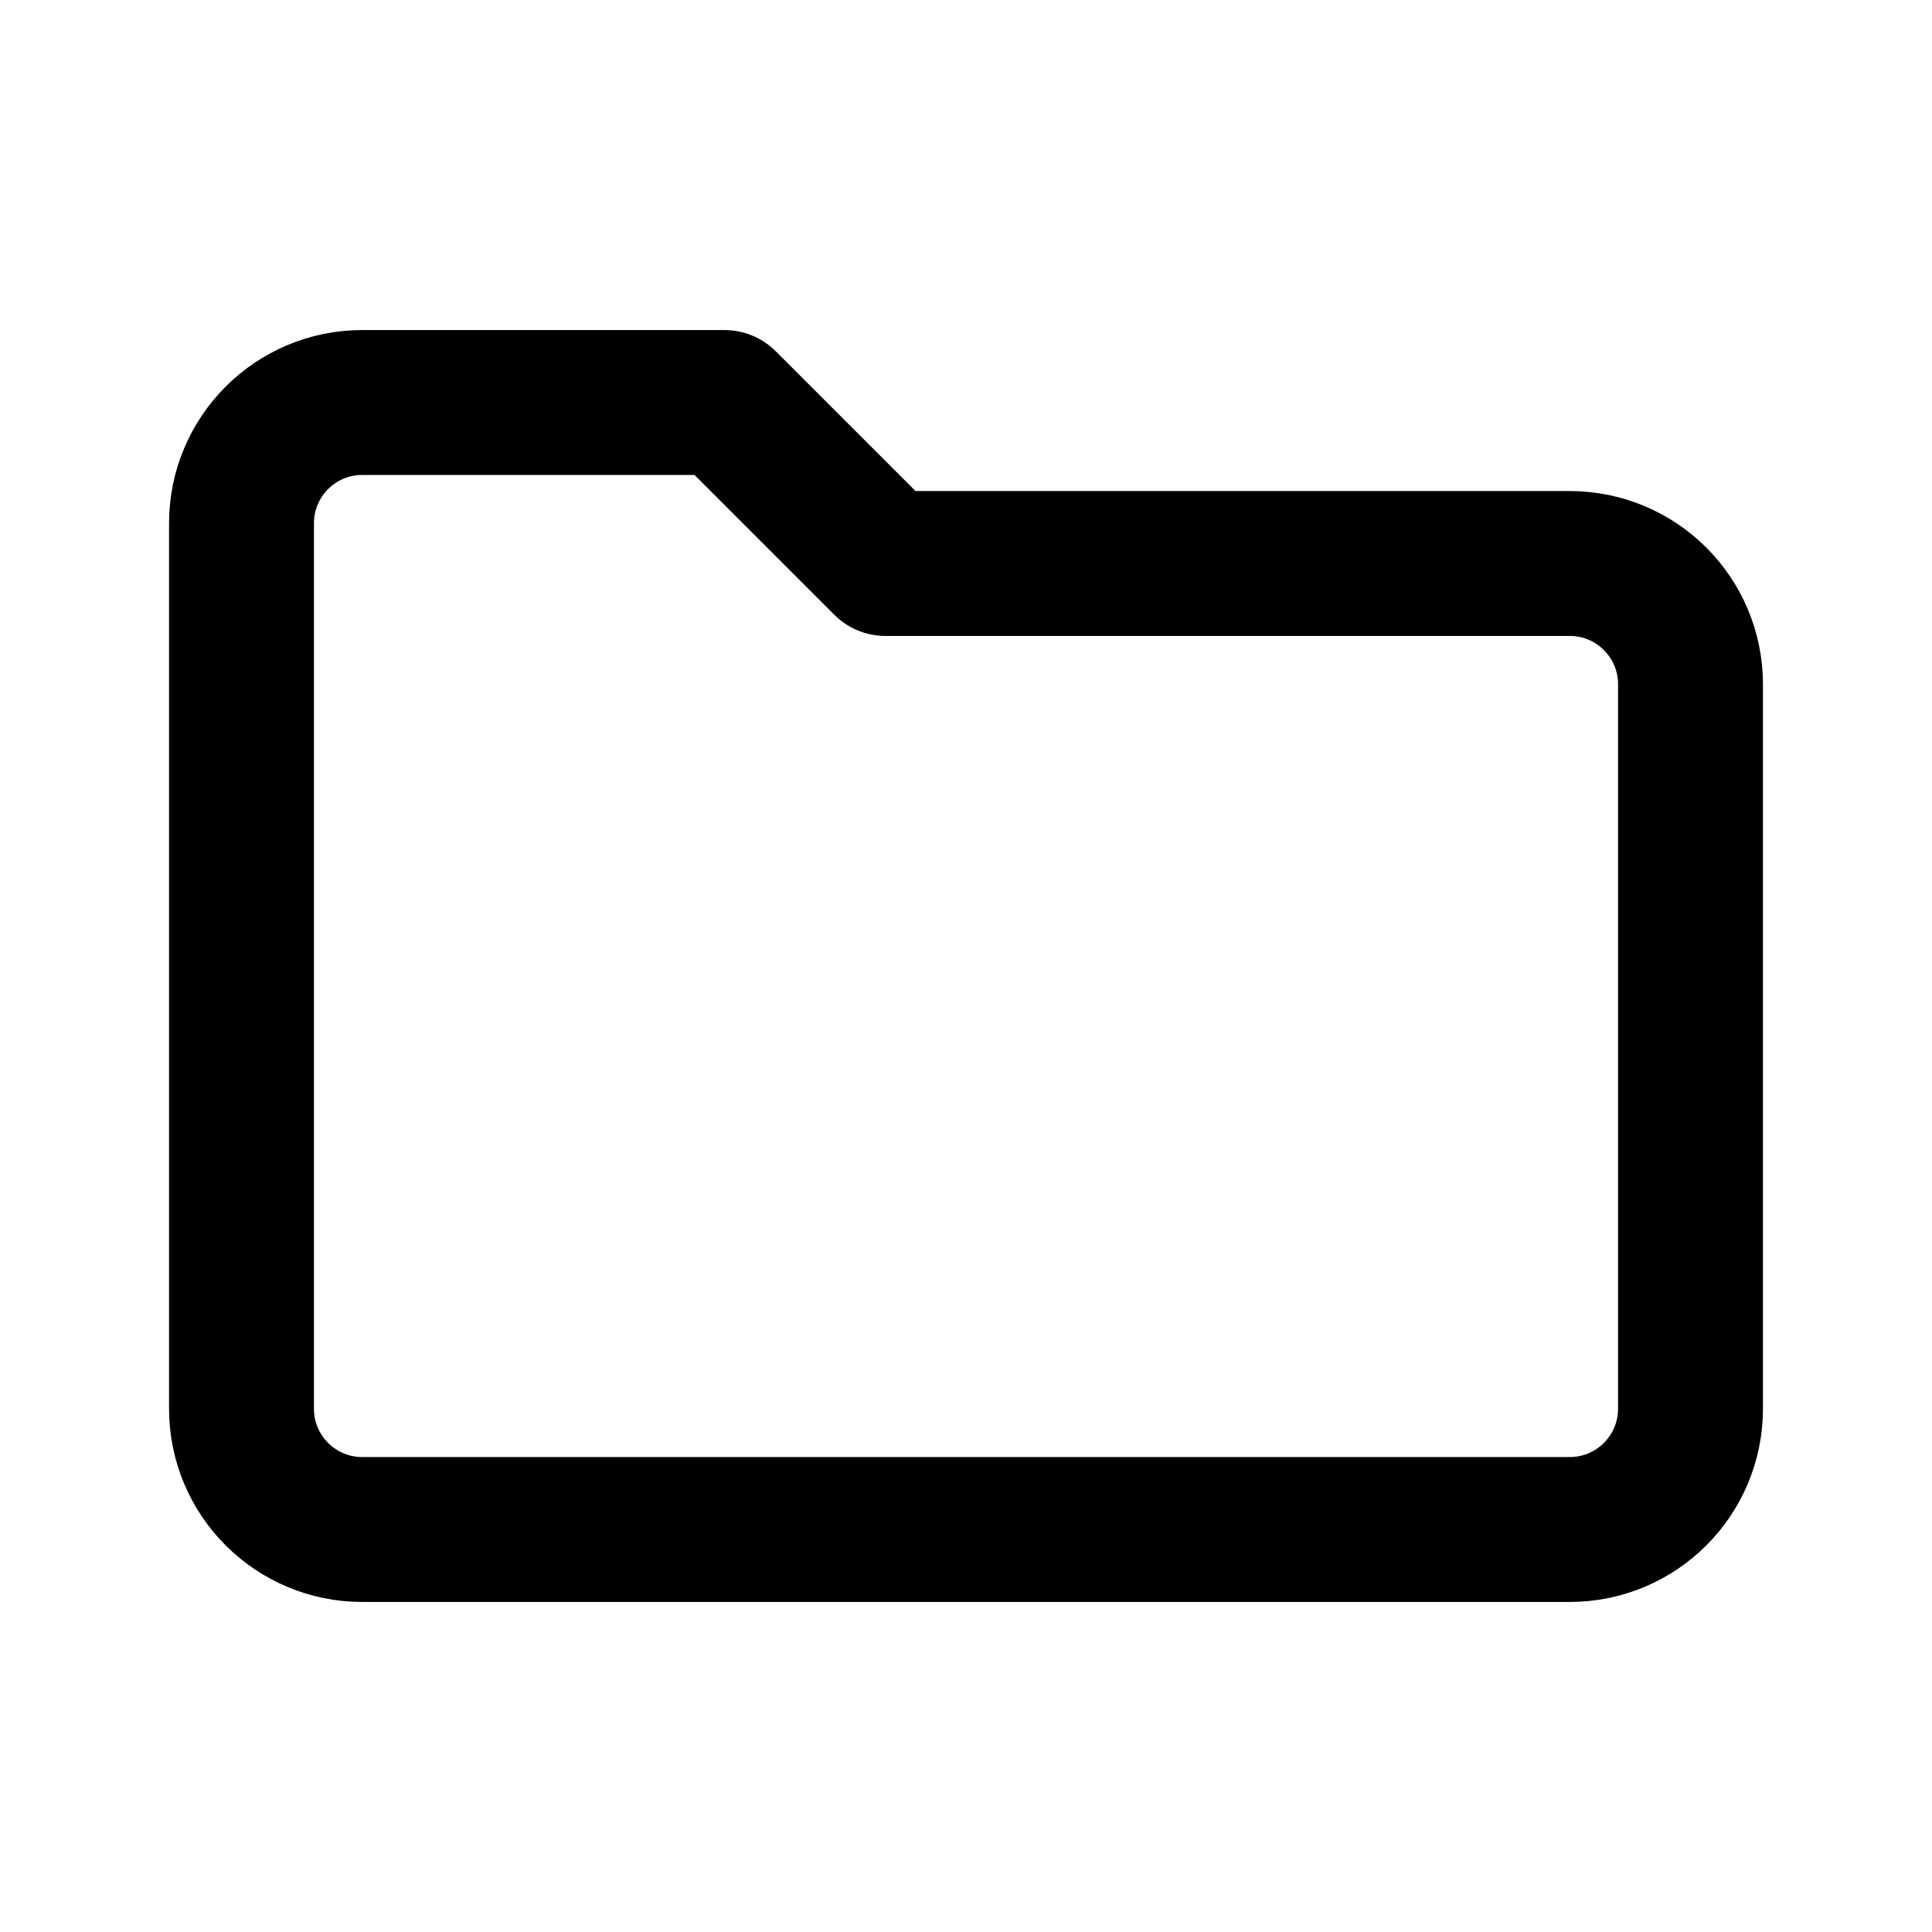
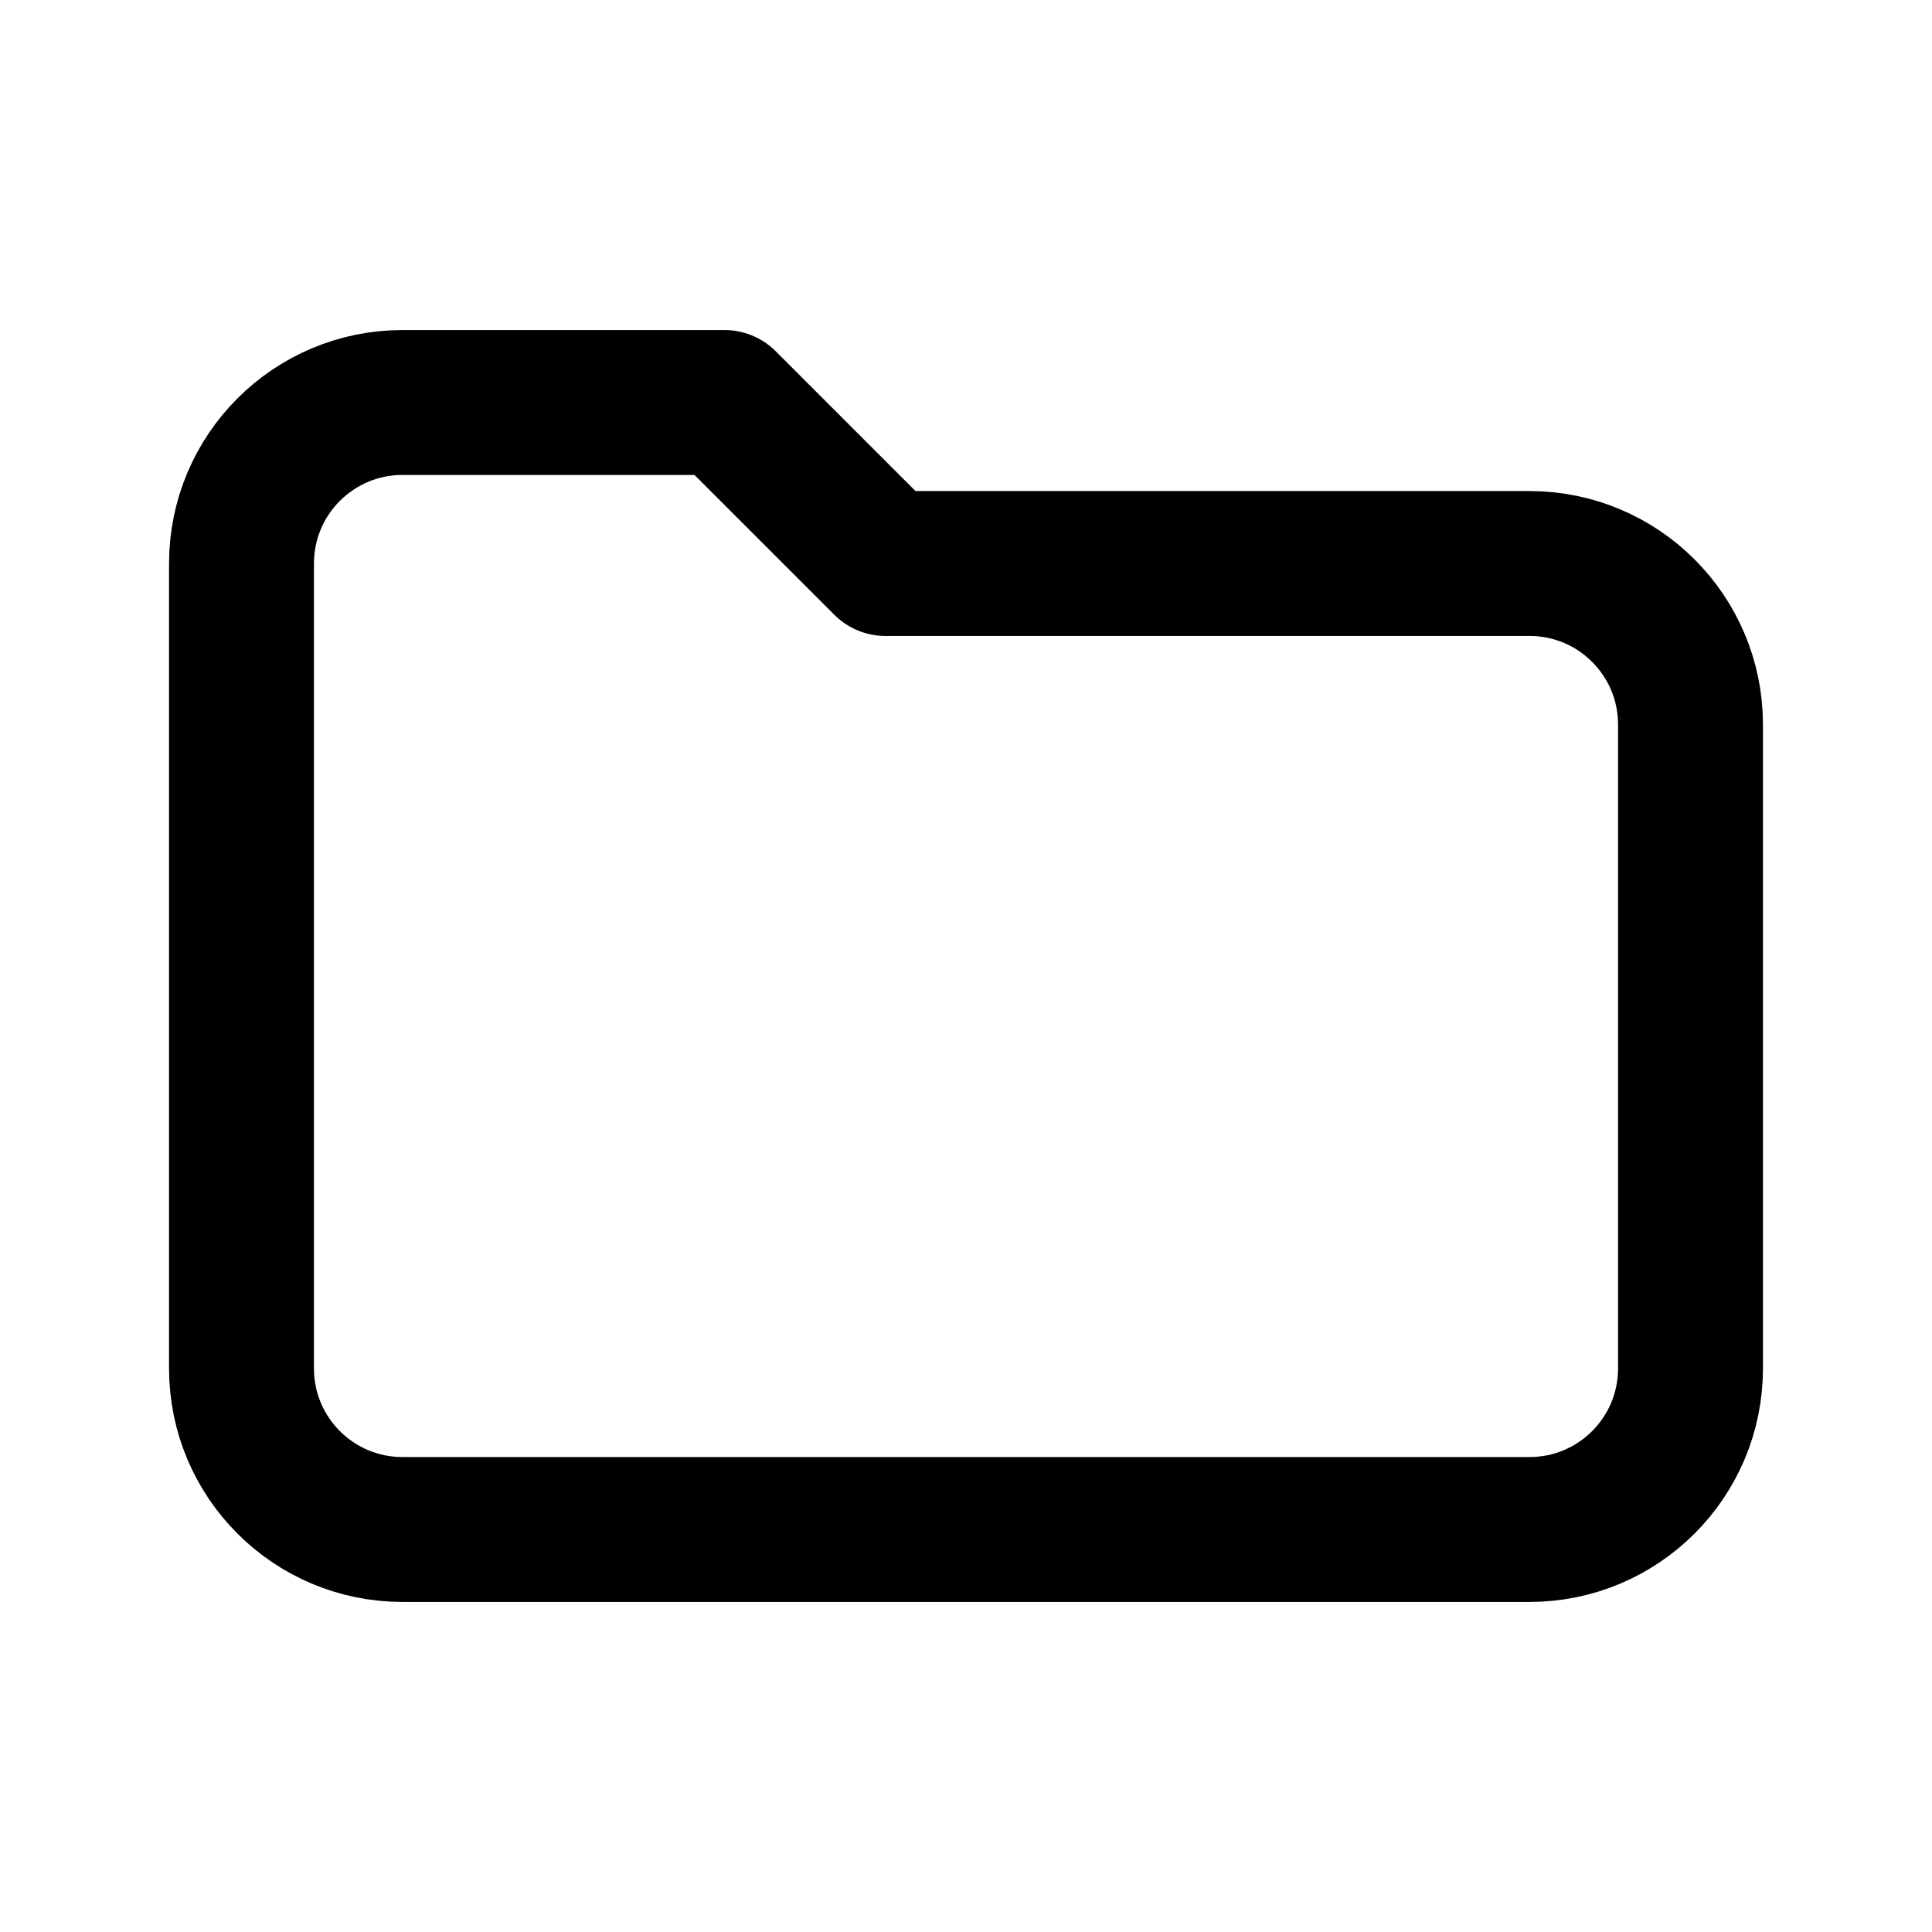
<svg xmlns="http://www.w3.org/2000/svg" width="24" height="24" viewBox="0 0 24 24" fill="none" stroke="#000" stroke-width="1.8" stroke-linecap="round" stroke-linejoin="round">
-   <path d="M3 6.5A1.5 1.5 0 014.5 5H9l2 2h8.5A1.5 1.5 0 0121 8.5v9a1.5 1.5 0 01-1.5 1.5h-15A1.5 1.5 0 013 17.5z" />
+   <path d="M3 7a2 2 0 012-2h4l2 2h8a2 2 0 012 2v8a2 2 0 01-2 2H5a2 2 0 01-2-2V7z" />
</svg>
